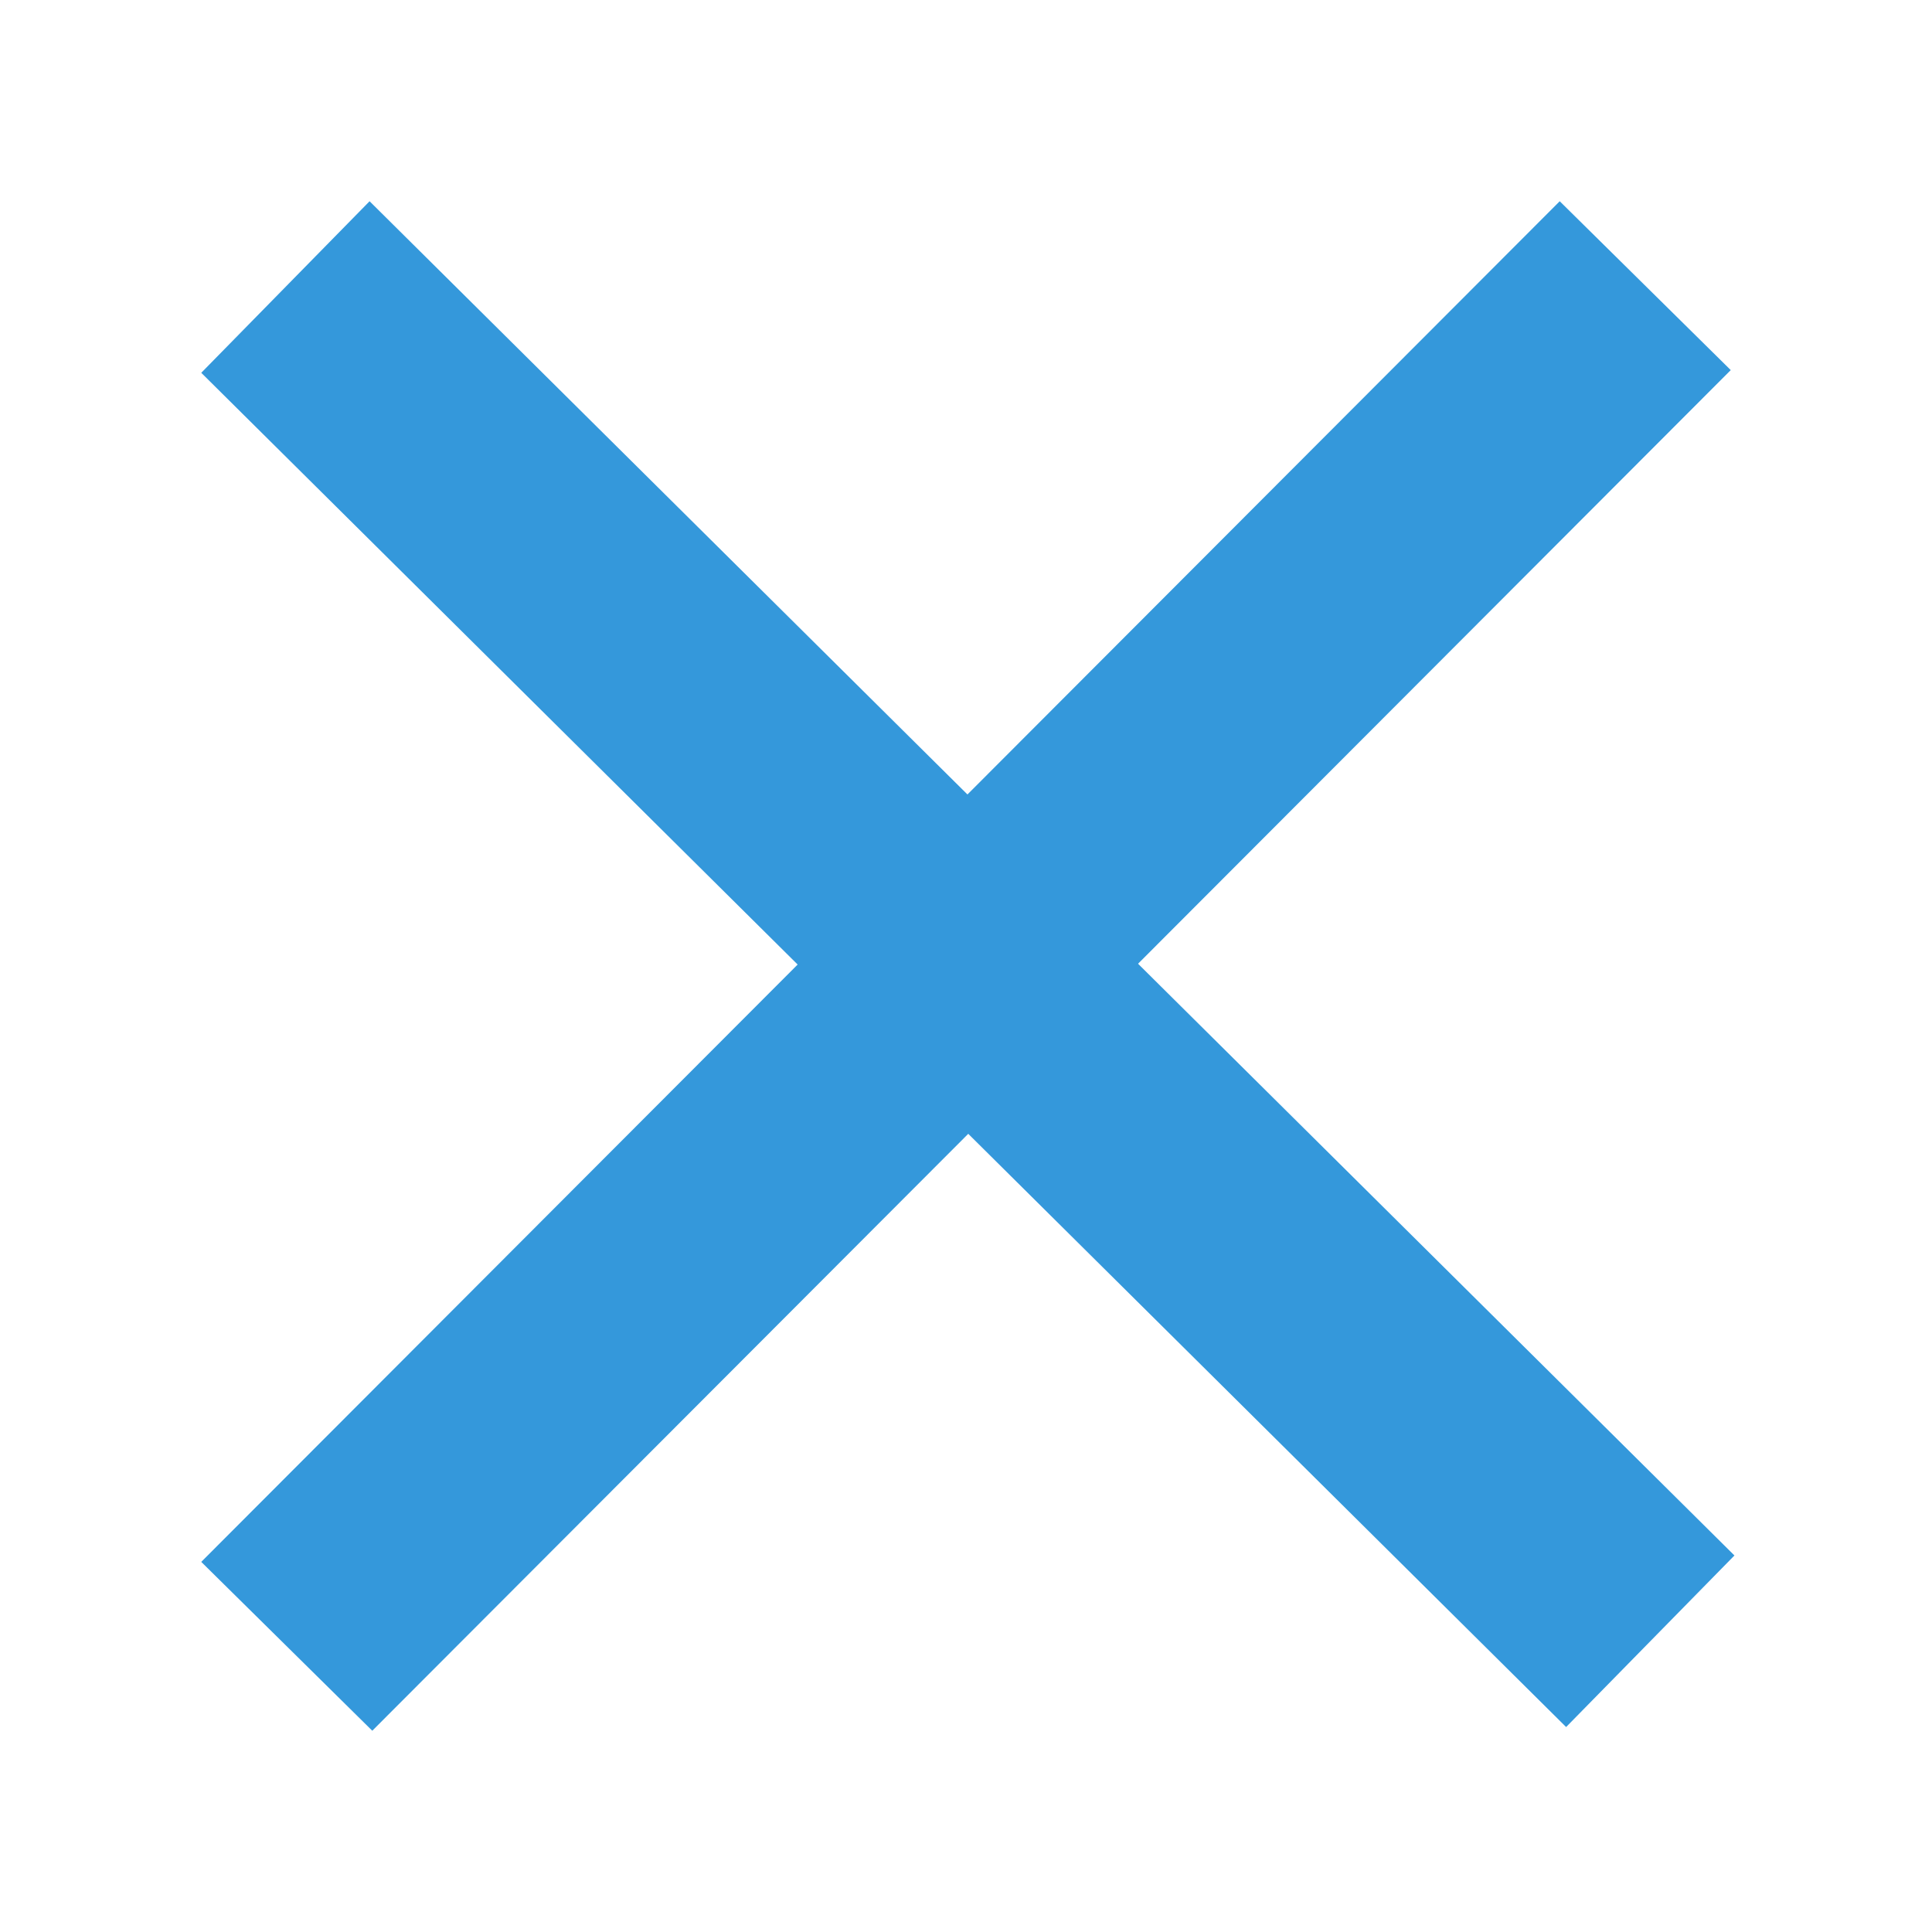
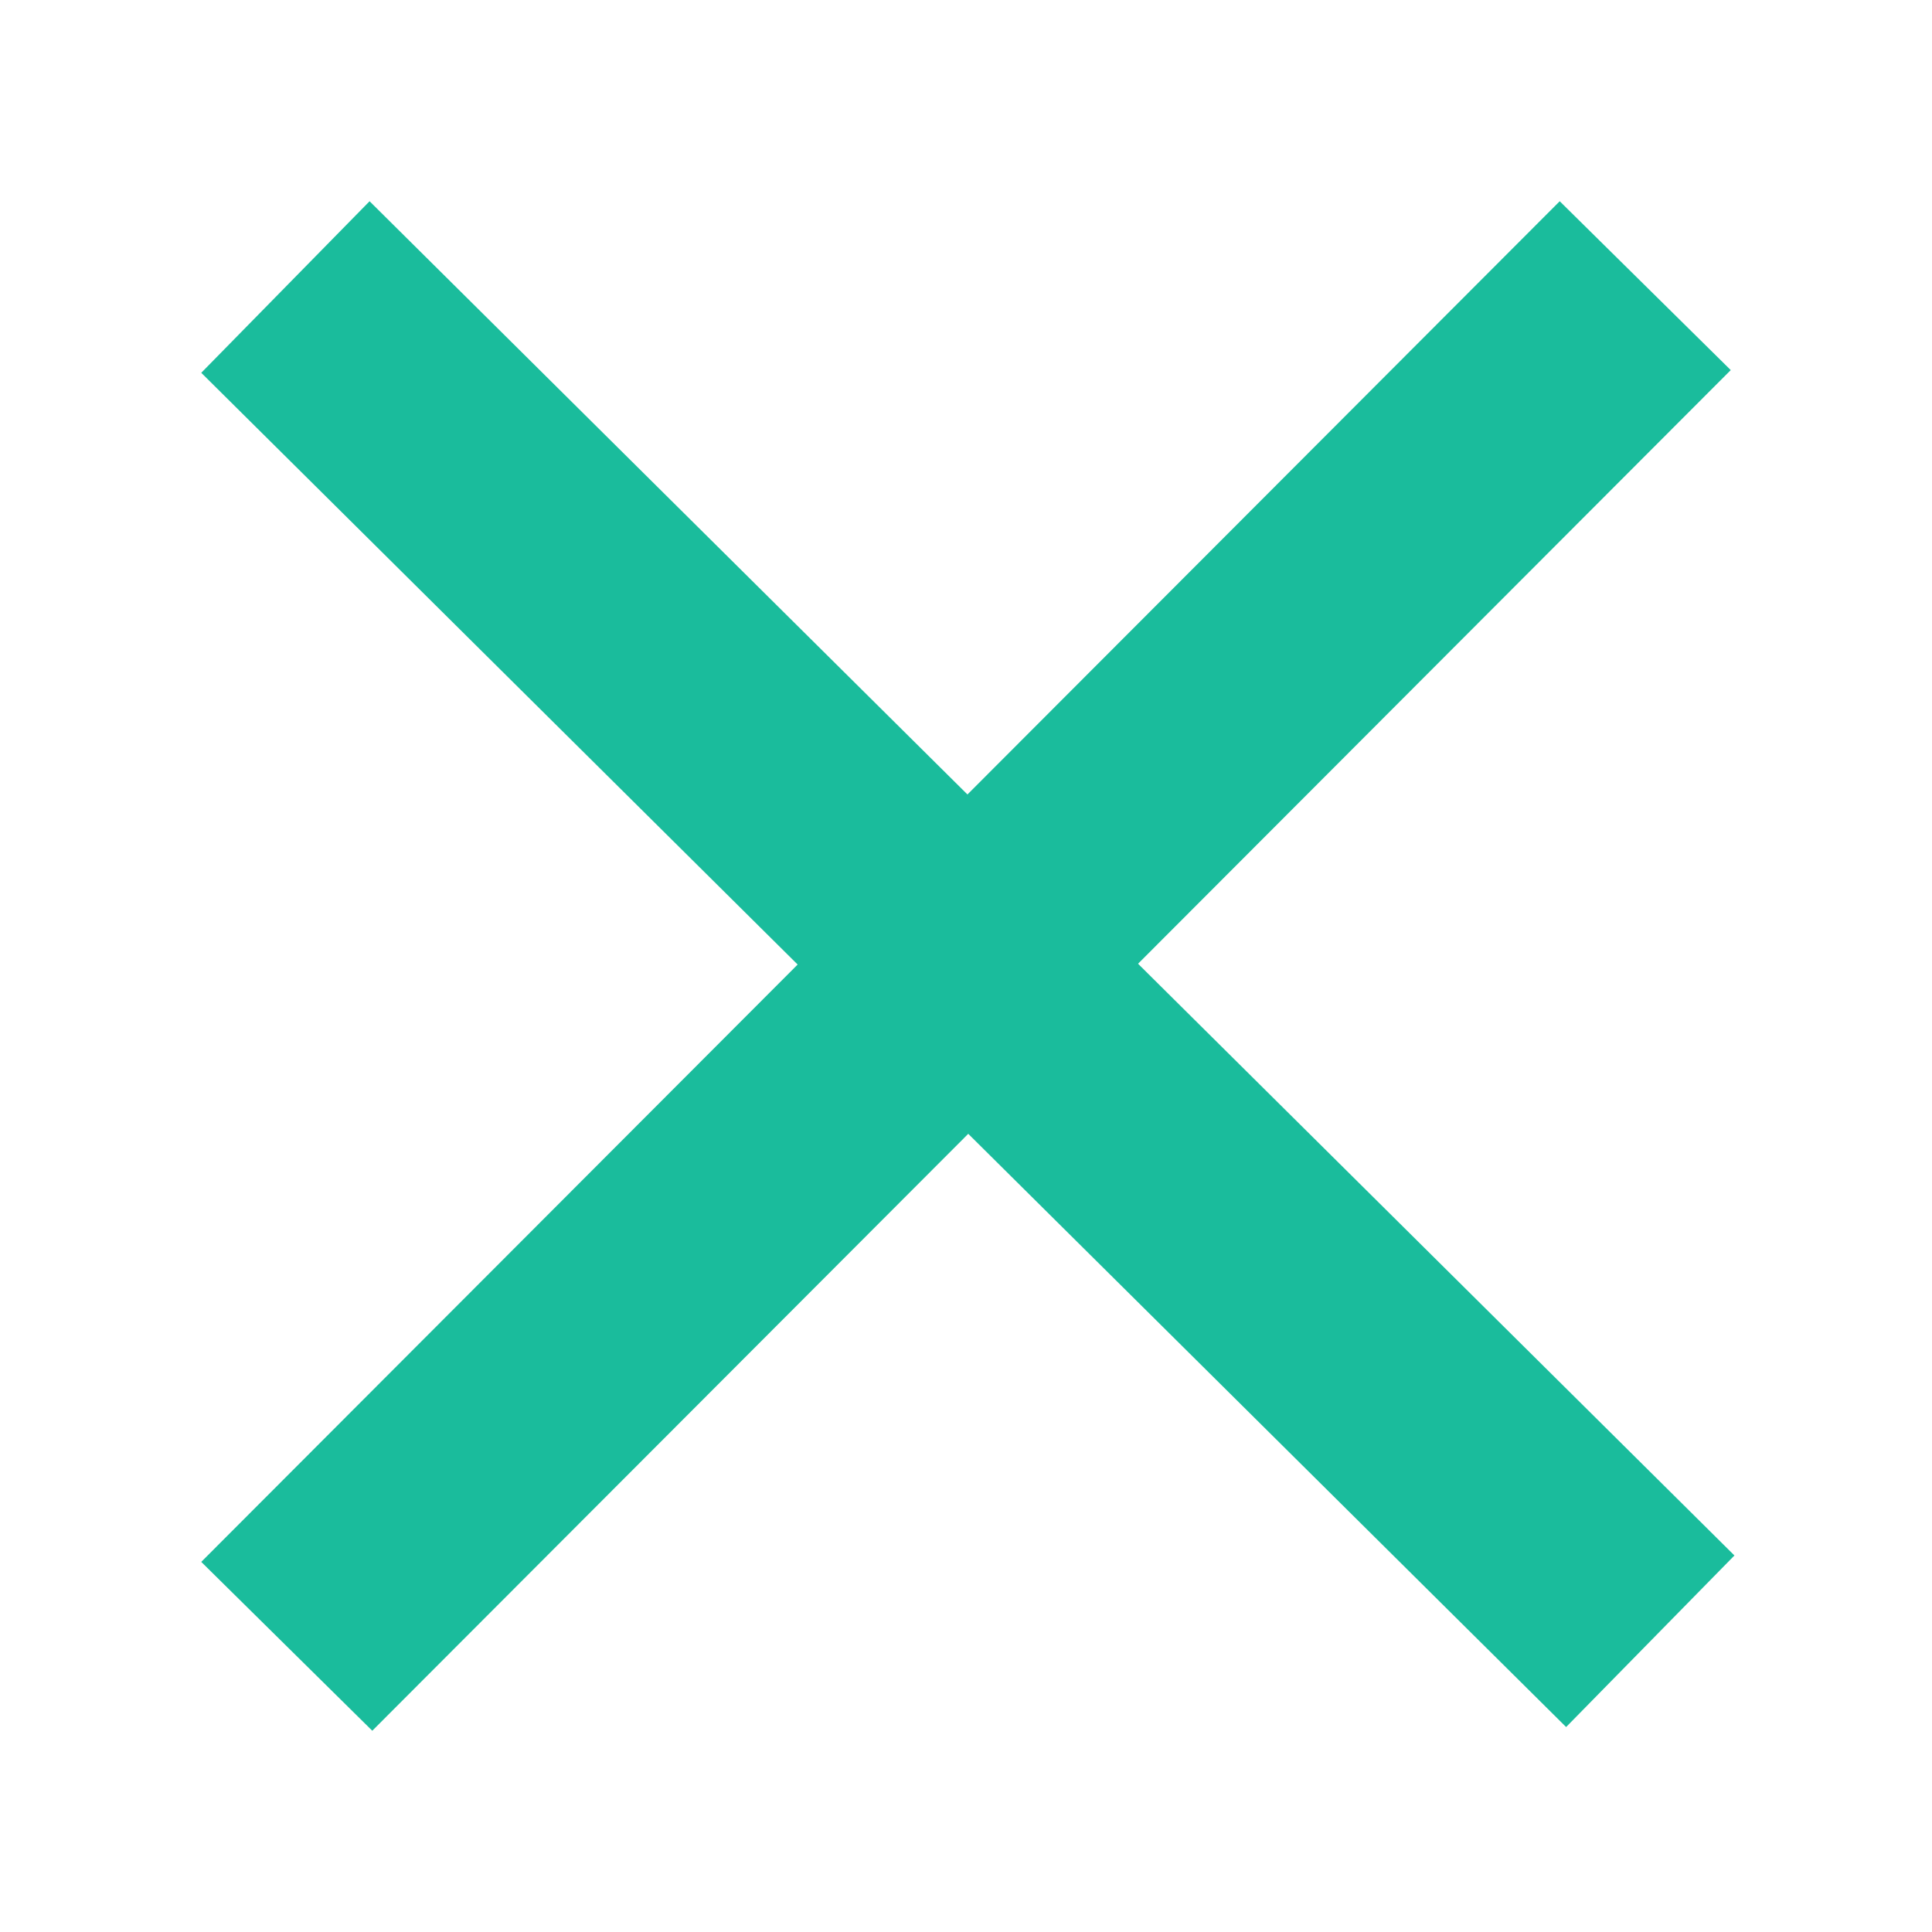
<svg xmlns="http://www.w3.org/2000/svg" version="1.1" width="48" height="48" id="svg4038">
  <defs id="defs4040" />
-   <g id="layer1">
-     <rect width="5.971" height="47.769" ry="0" x="30.956" y="-23.667" transform="matrix(0.7116268,0.7025577,-0.7065397,0.7076734,0,0)" id="rect4048" style="fill:#3498db;fill-opacity:1" />
-     <rect width="5.971" height="47.769" ry="0" x="-3.053" y="10.056" transform="matrix(0.700344,-0.7138055,0.7098645,0.7043383,0,0)" id="rect4048-5" style="fill:#3498db;fill-opacity:1" />
+   <g id="layer1" style="fill:#1abc9c;fill-opacity:1">
+     <rect width="5.971" height="47.769" ry="0" x="30.956" y="-23.667" transform="matrix(0.7116268,0.7025577,-0.7065397,0.7076734,0,0)" id="rect4048" style="fill:#1abc9c;fill-opacity:1" />
+     <rect width="5.971" height="47.769" ry="0" x="-3.053" y="10.056" transform="matrix(0.700344,-0.7138055,0.7098645,0.7043383,0,0)" id="rect4048-5" style="fill:#1abc9c;fill-opacity:1" />
  </g>
</svg>
